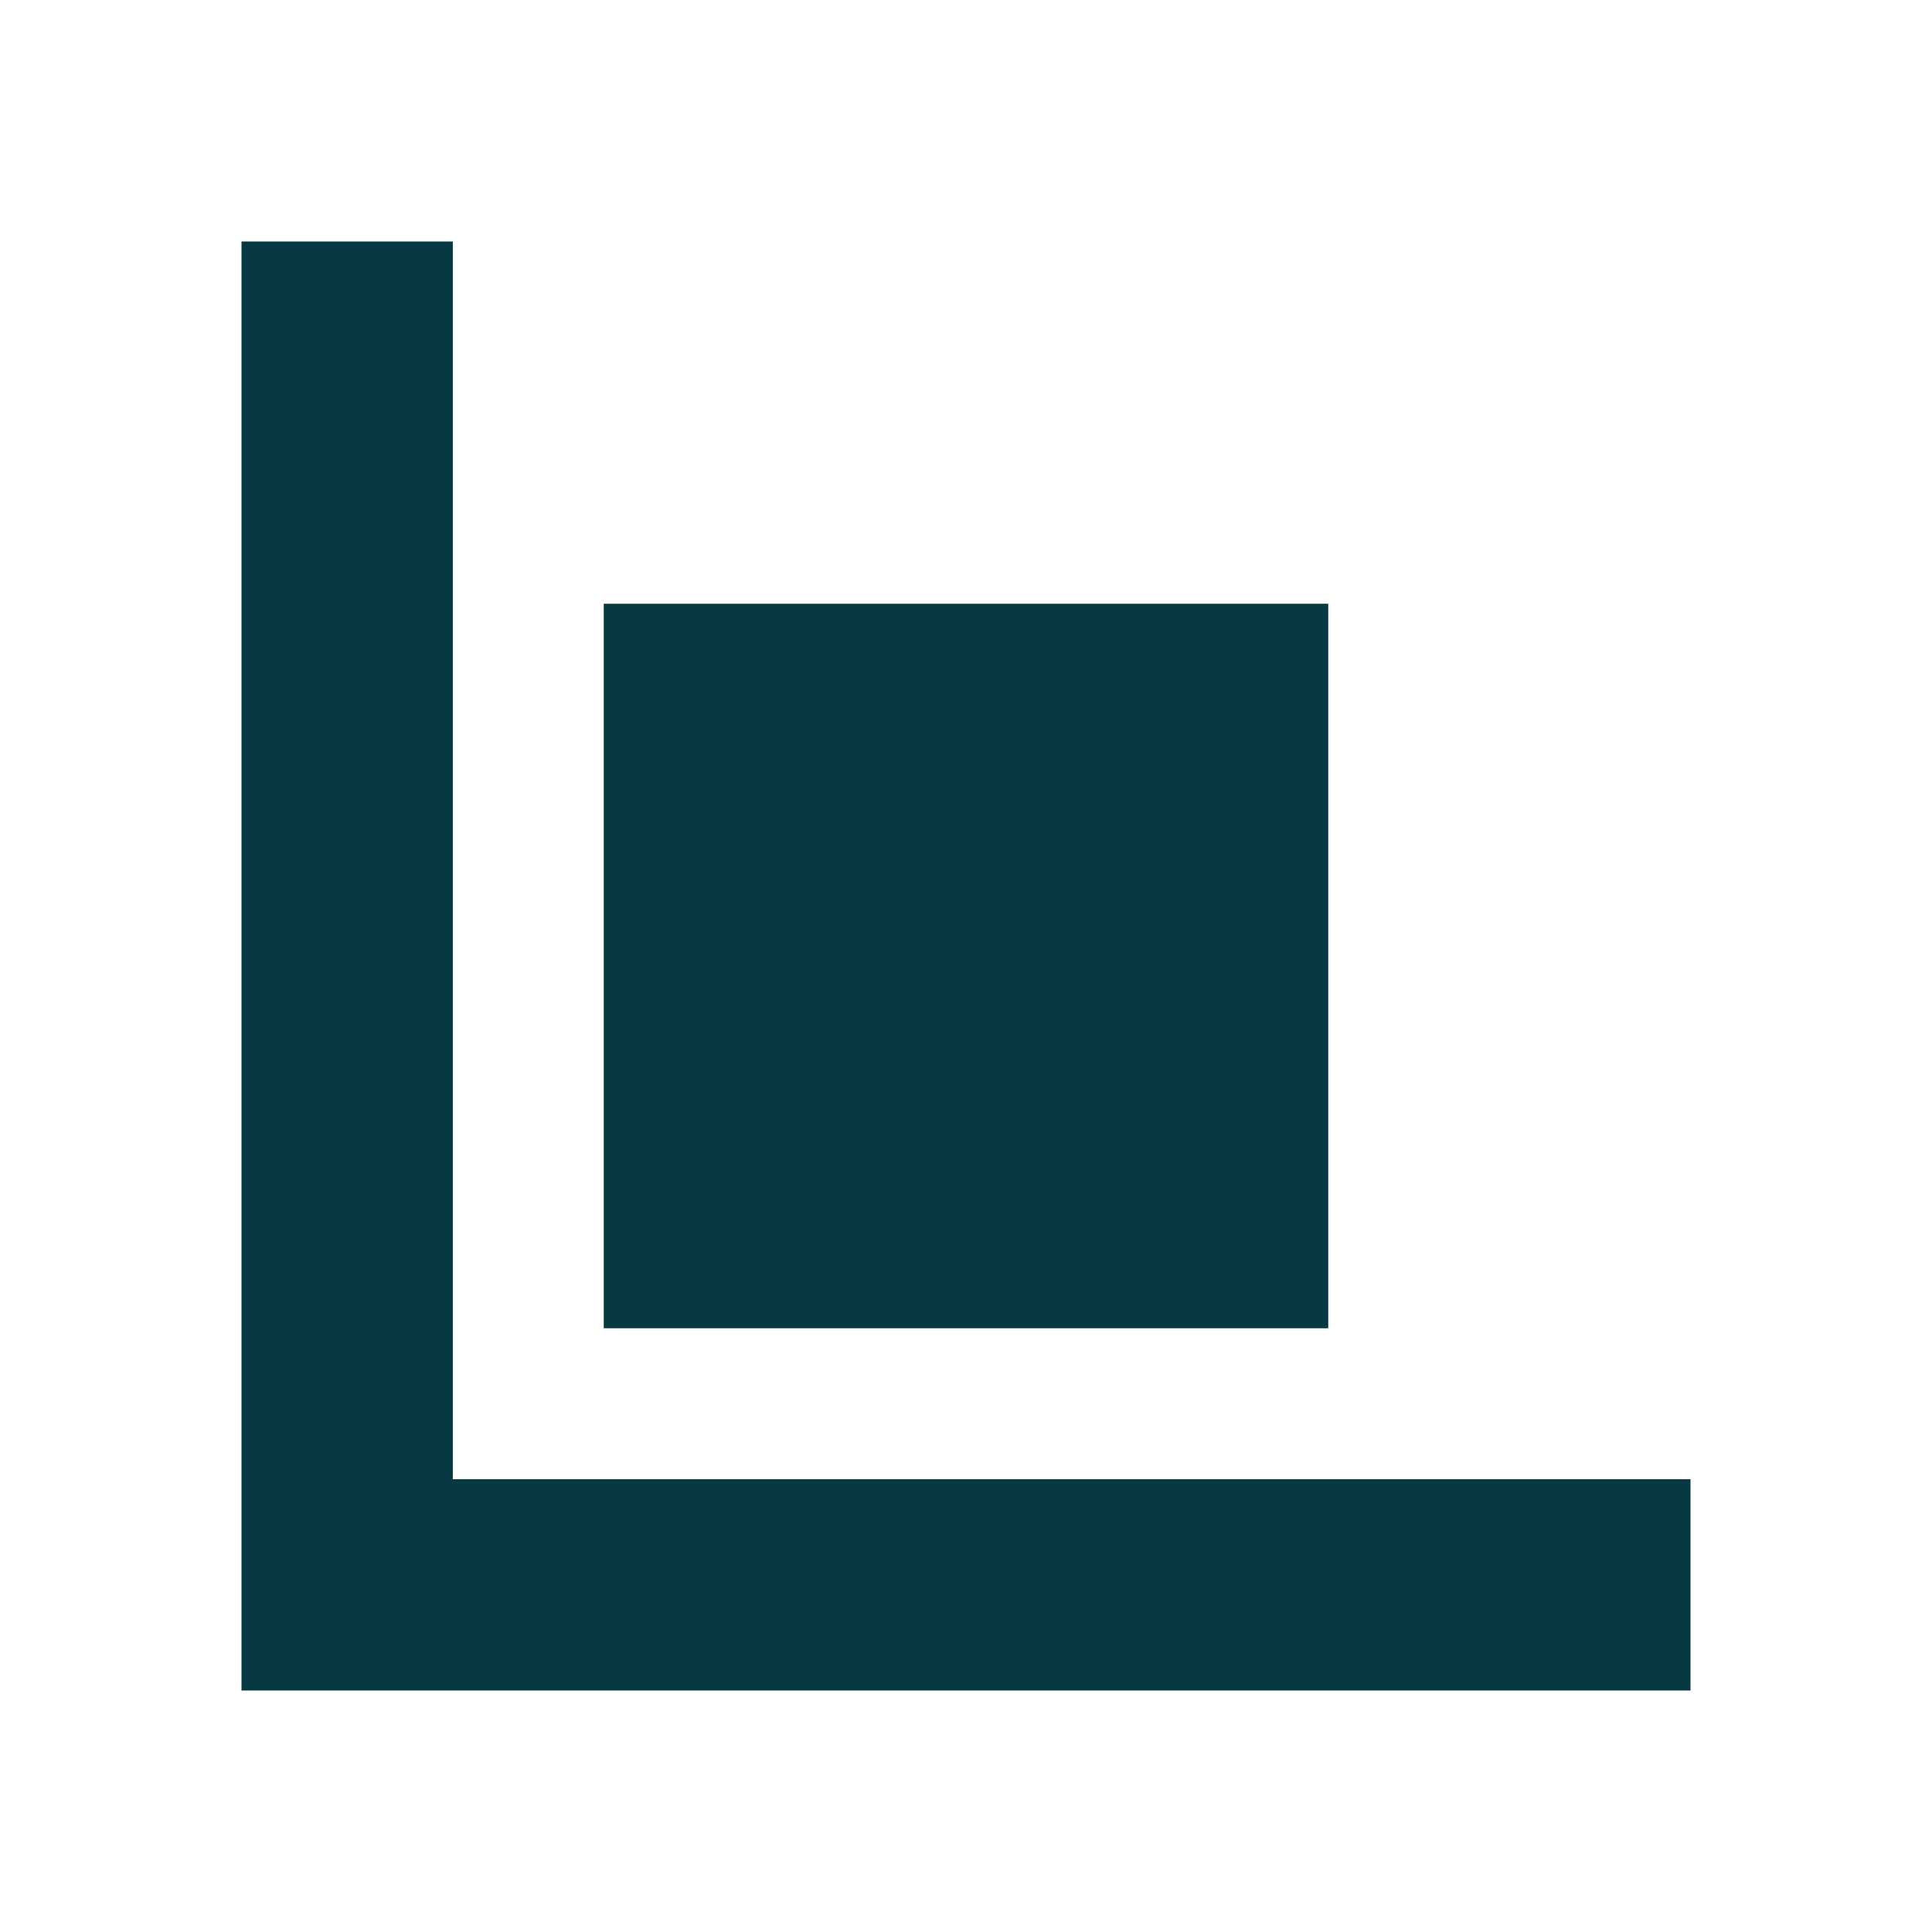
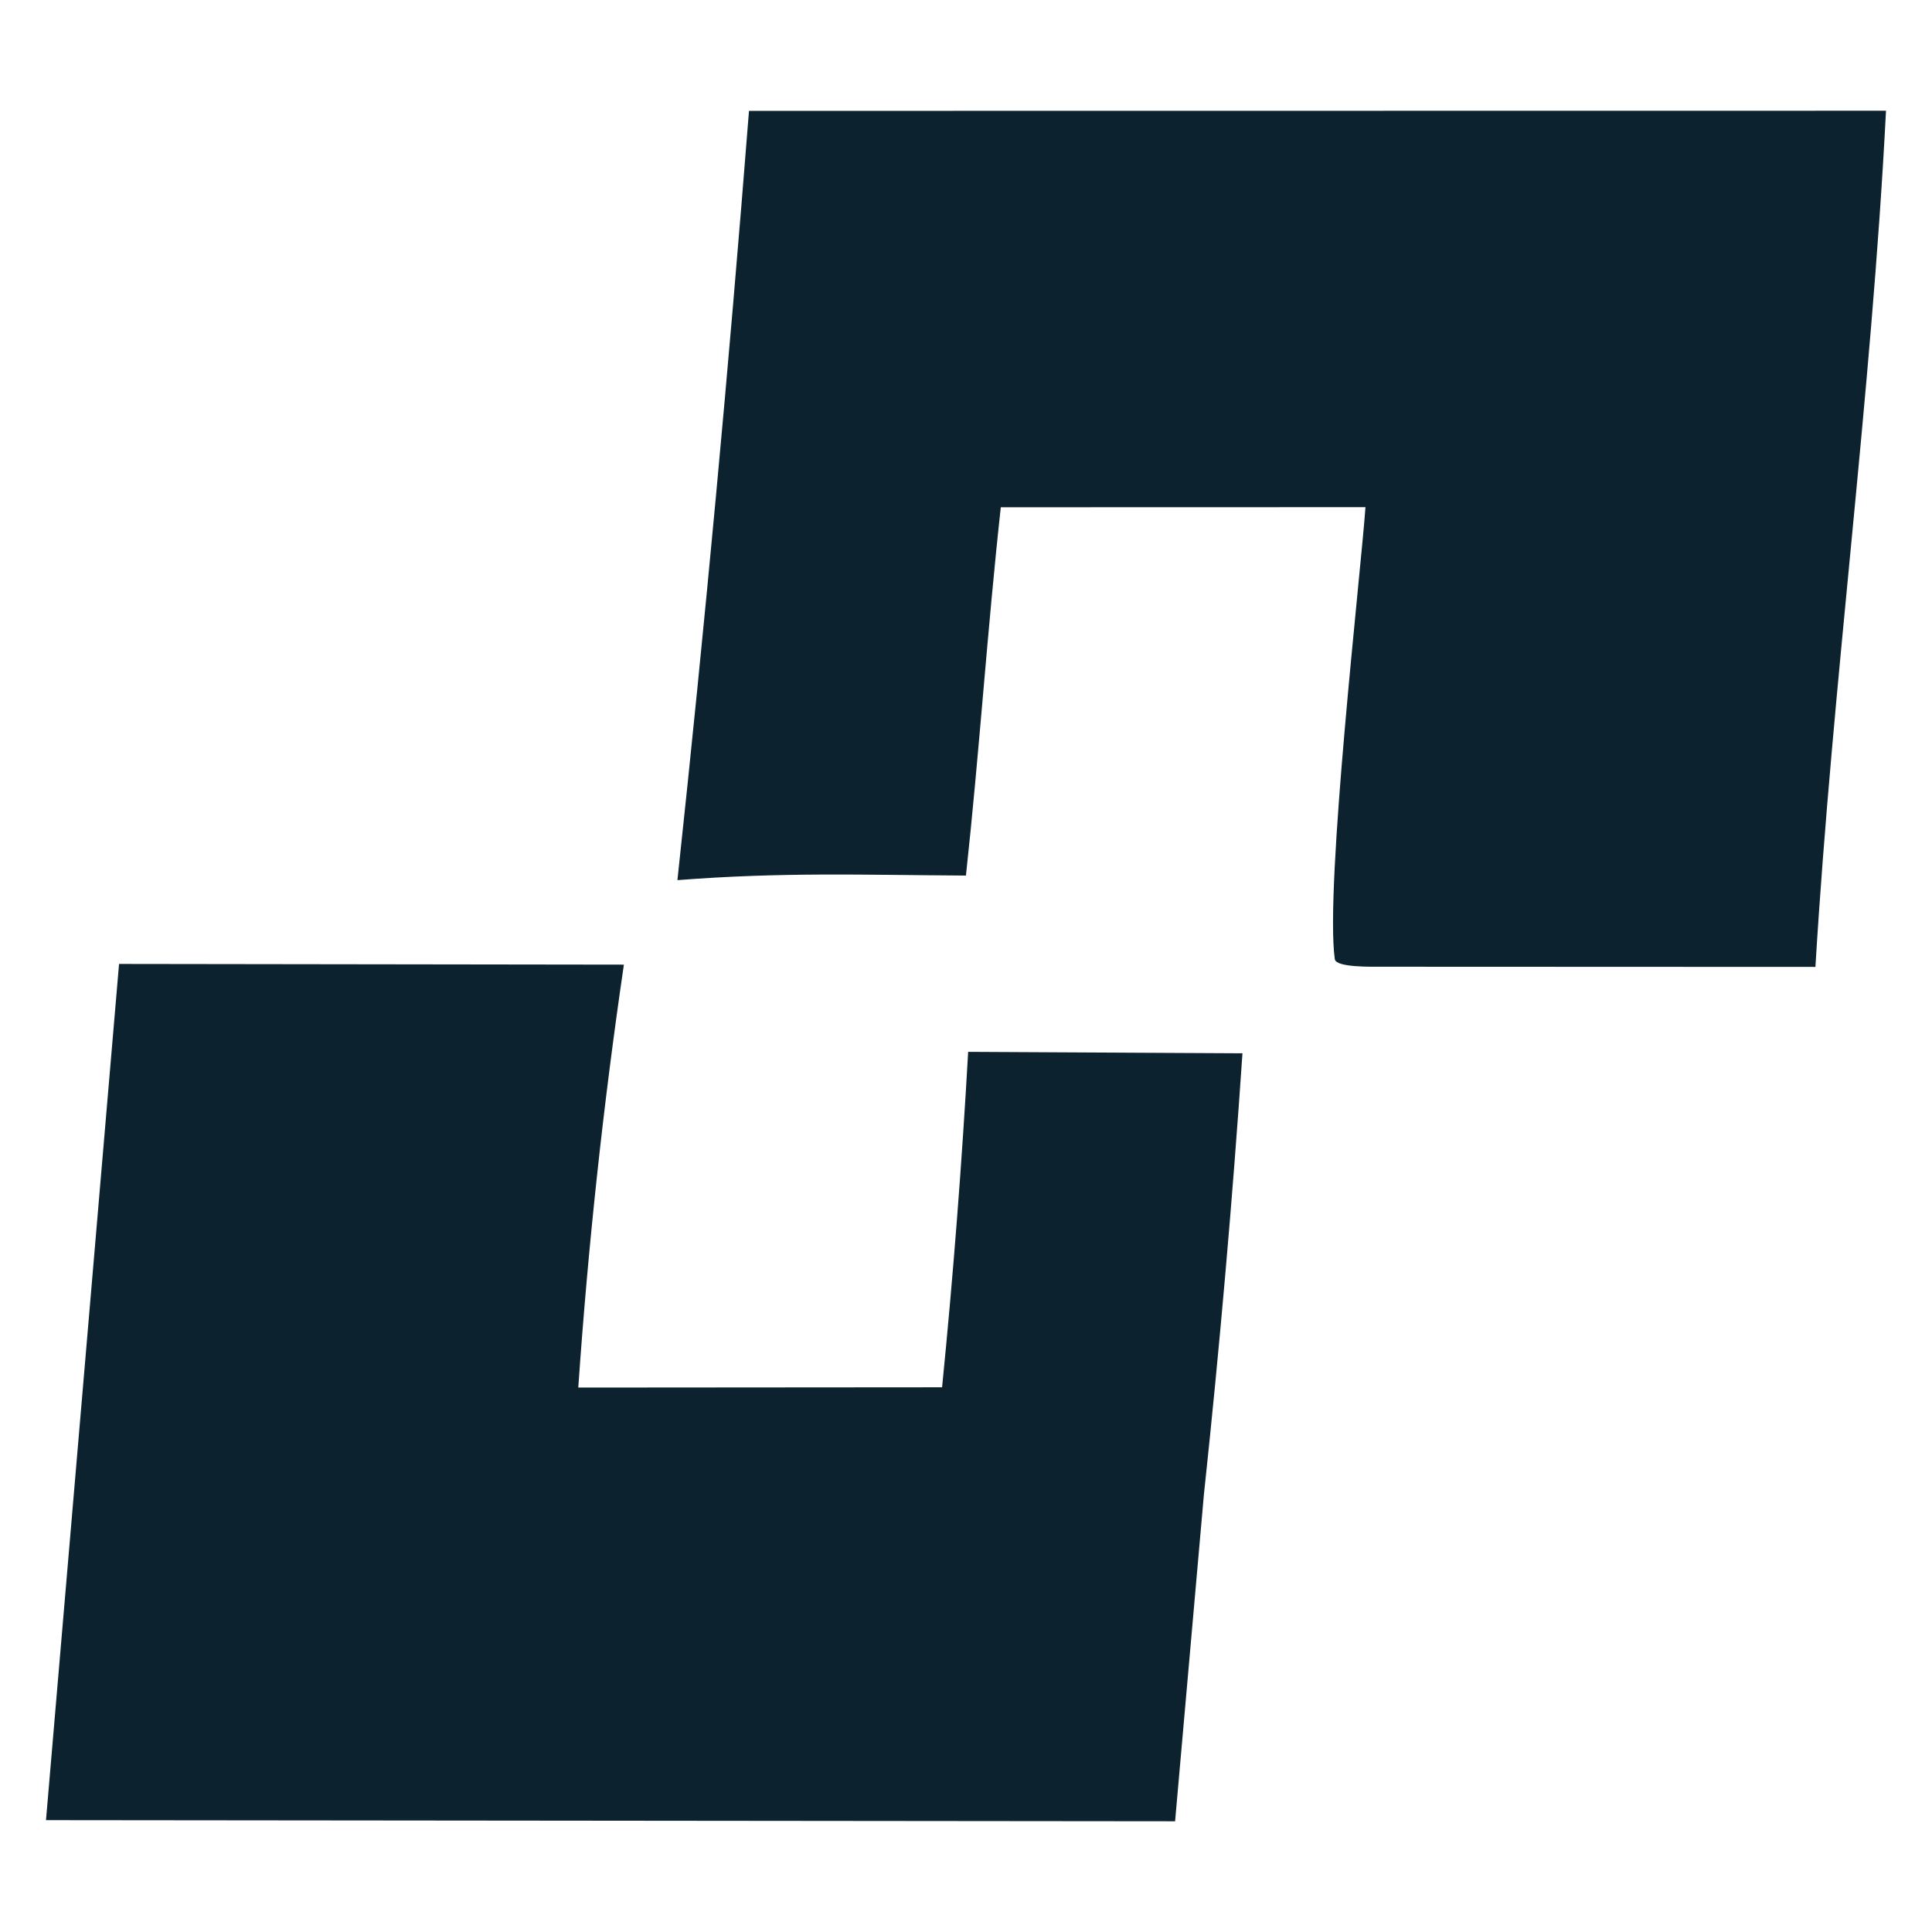
- <svg xmlns="http://www.w3.org/2000/svg" viewBox="0 0 64 64" role="img" aria-labelledby="title desc">
-   <path d="M11.5 8V52.5H56" fill="none" stroke="#073942" stroke-width="7" stroke-linecap="butt" stroke-linejoin="miter" />
-   <rect x="20" y="20" width="24" height="24" fill="#073942" />
+ <svg xmlns="http://www.w3.org/2000/svg" viewBox="1659.809 677.843 156.292 156.292" role="img" aria-labelledby="title desc">
+   <g>
+     <path transform="translate(0,0)" fill="#0D222F" d="M 1669.44 755.823 L 1710.28 755.879 C 1708.61 767.232 1707.38 778.645 1706.59 790.092 L 1736.02 790.07 C 1736.92 781.041 1737.62 771.993 1738.13 762.934 L 1760.32 763.051 C 1759.51 774.972 1758.47 786.875 1757.2 798.755 L 1754.87 825.177 L 1663.53 825.087 L 1669.44 755.823 z" />
+     <path transform="translate(0,0)" fill="#0D222F" d="M 1720.4 686.812 L 1812.38 686.801 C 1811.2 709.917 1808.06 732.974 1806.67 756.062 L 1771.75 756.048 C 1770.71 756.05 1767.89 756.114 1767.79 755.436 C 1766.97 749.628 1769.92 723.931 1770.27 718.871 L 1740.77 718.879 C 1739.68 728.796 1739.03 738.754 1737.95 748.673 C 1729.48 748.622 1723.1 748.384 1714.61 749.043 C 1716.84 728.328 1718.77 707.582 1720.4 686.812 z" />
+   </g>
</svg>
